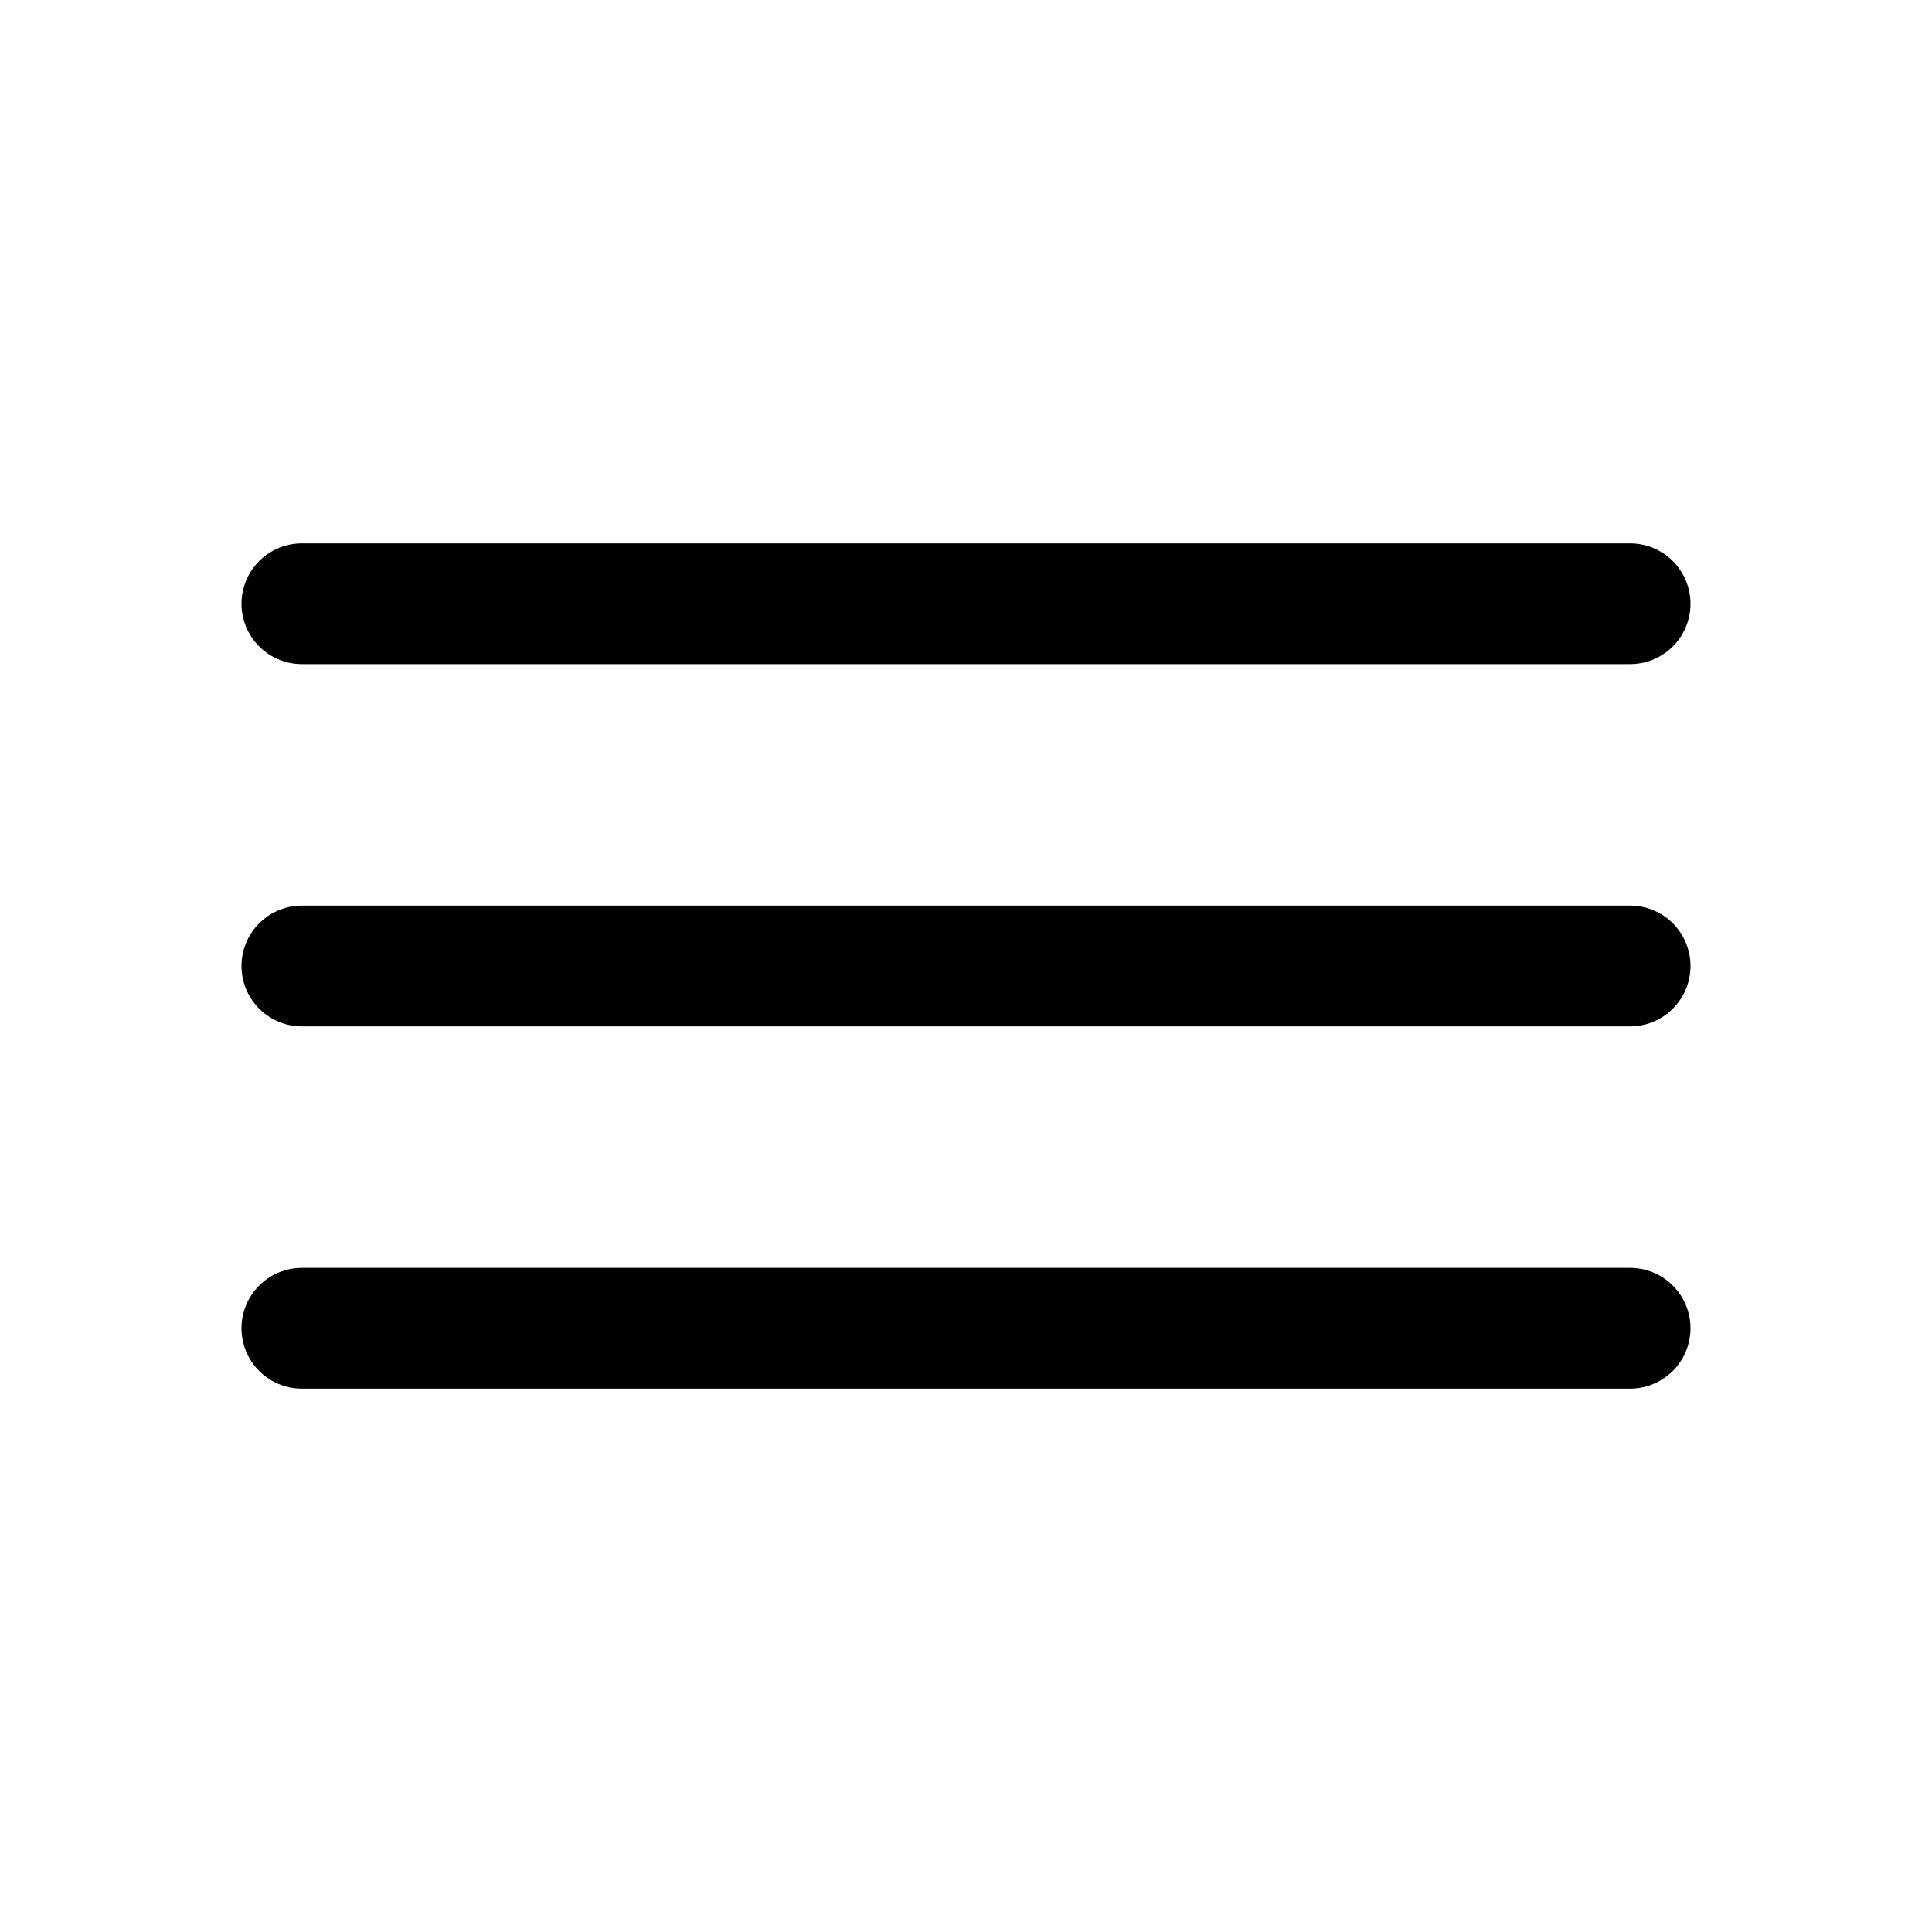
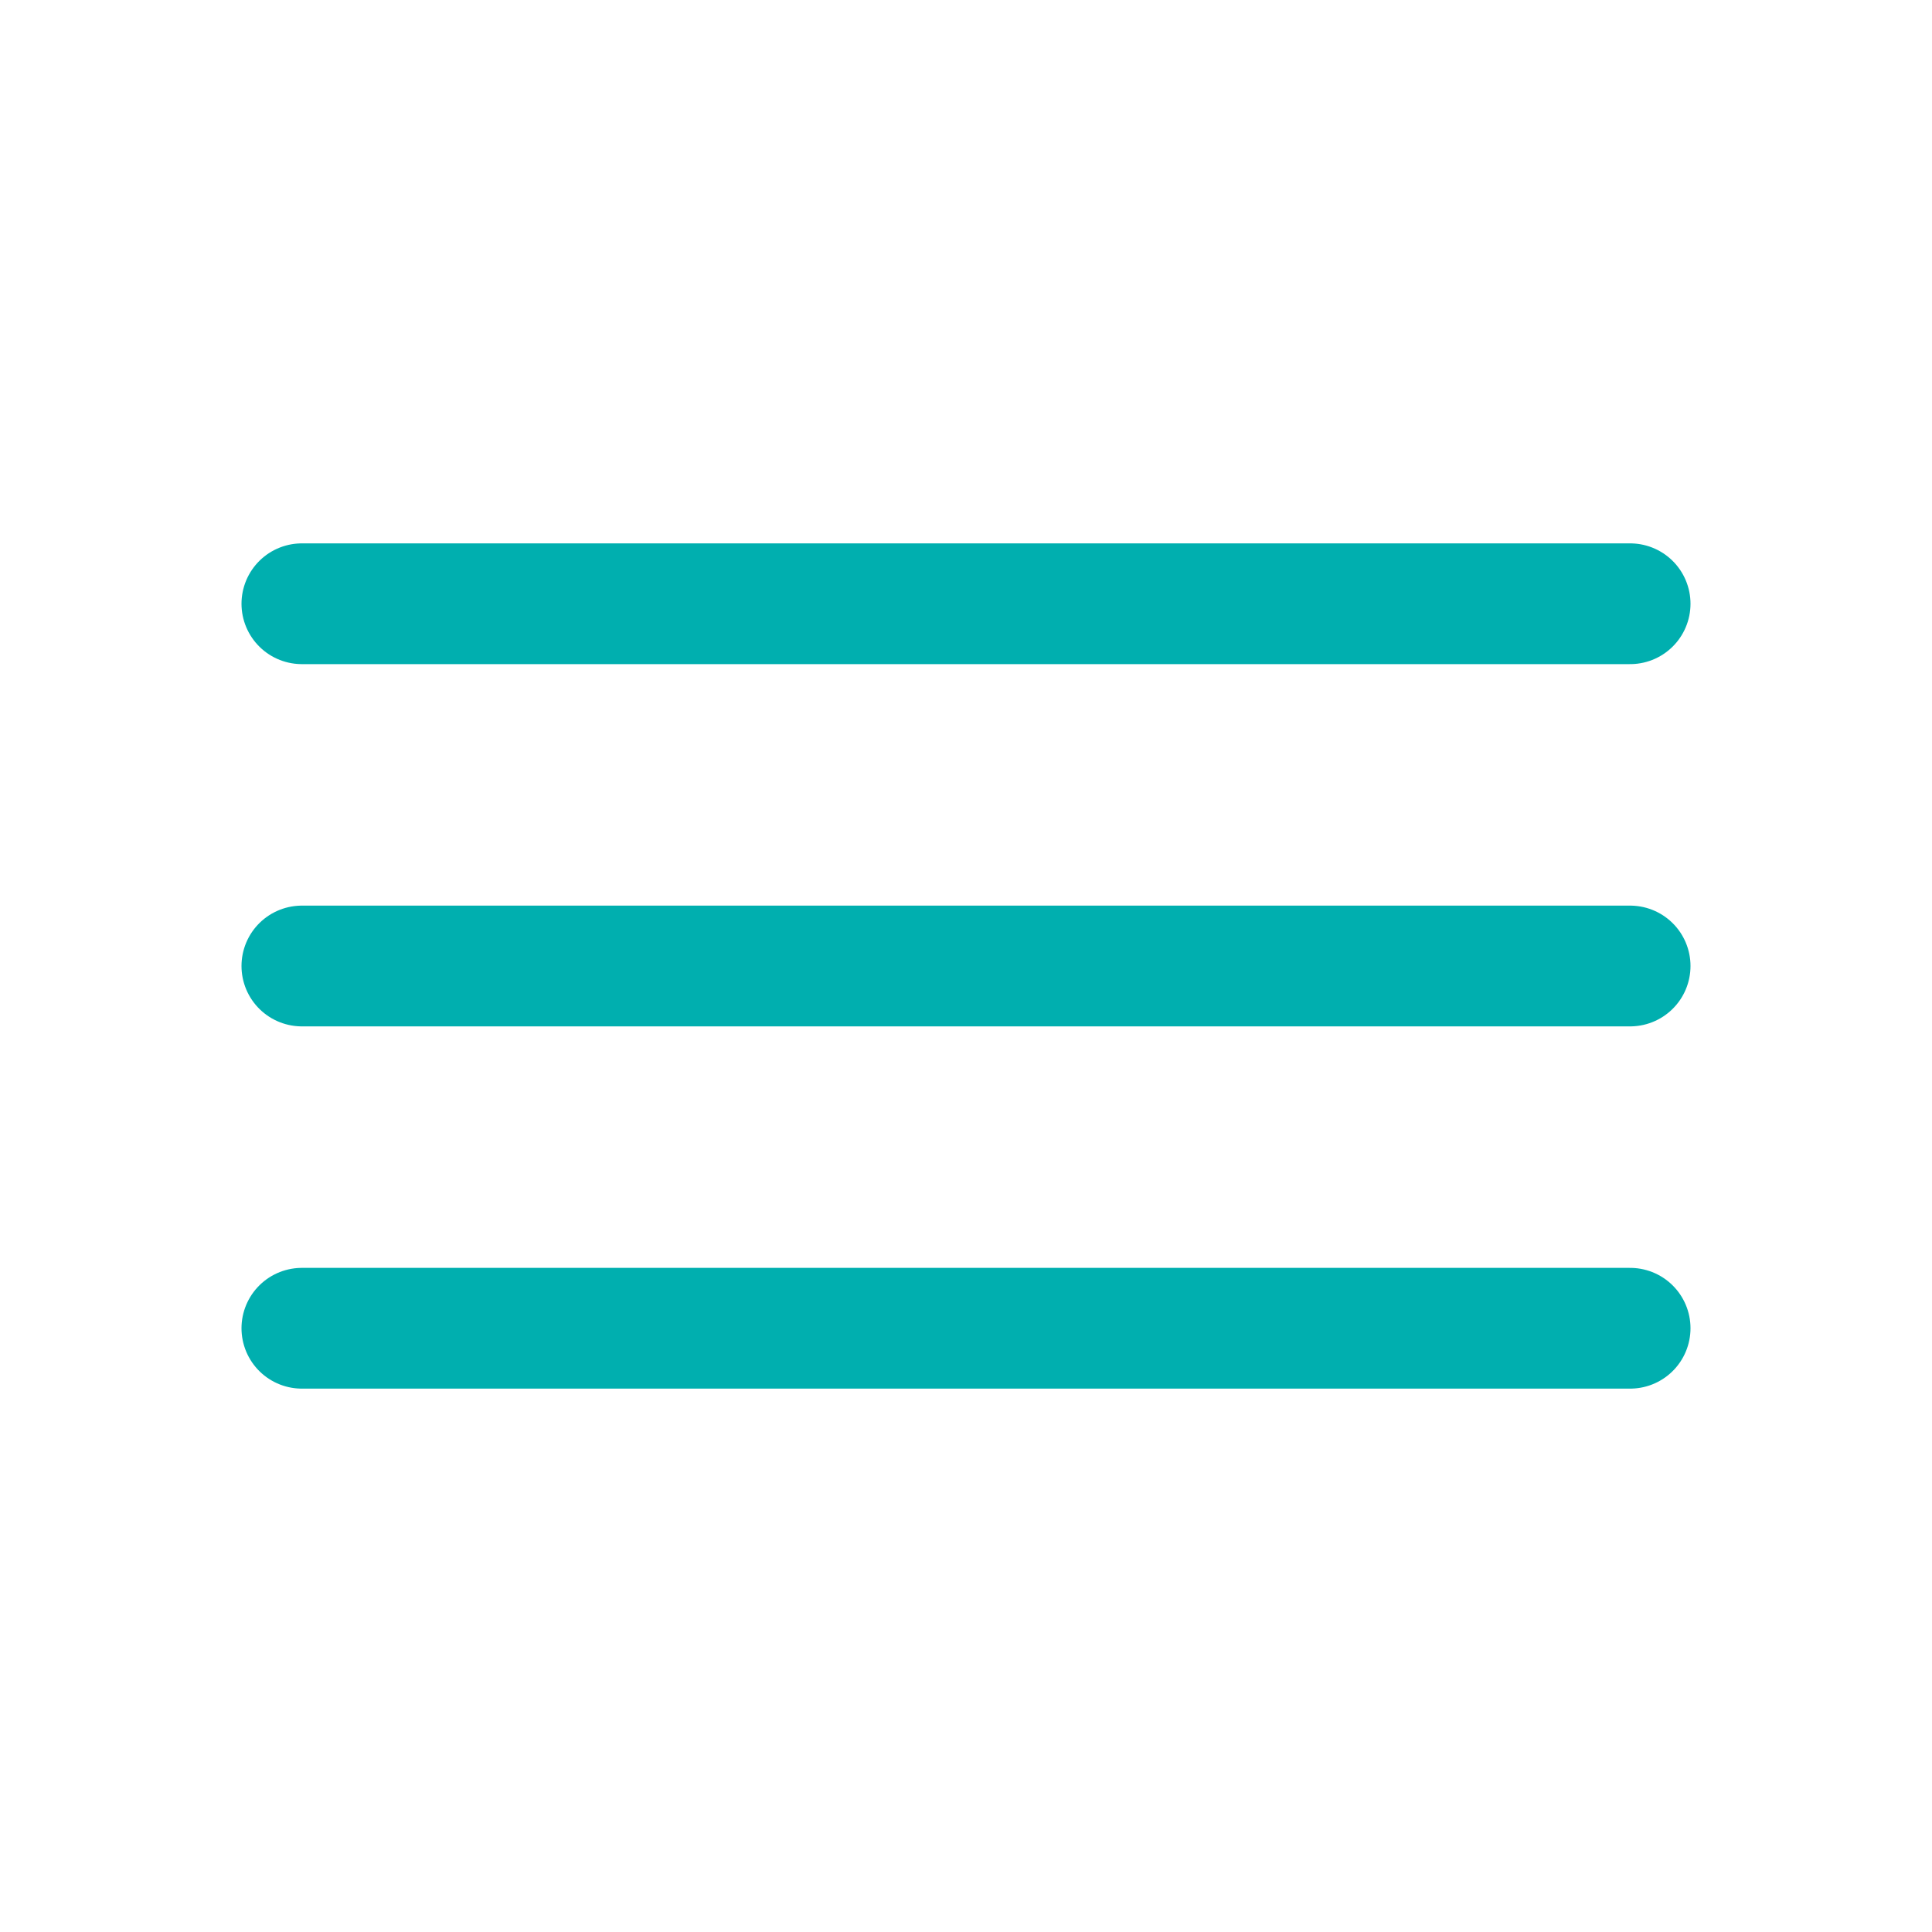
- <svg xmlns="http://www.w3.org/2000/svg" class="ionicon" viewBox="0 0 512 512">
-   <path fill="none" stroke="currentColor" stroke-linecap="round" stroke-miterlimit="10" stroke-width="32" d="M80 160h352M80 256h352M80 352h352" />
+ <svg xmlns="http://www.w3.org/2000/svg" version="1.1" id="Layer_1" x="0px" y="0px" viewBox="0 0 512 512" style="enable-background:new 0 0 512 512;" xml:space="preserve">
+   <style type="text/css">
+ 	.st0{fill:none;stroke:#00AFAF;stroke-width:32;stroke-linecap:round;stroke-miterlimit:10;}
+ </style>
+   <path class="st0" d="M80,160h352 M80,256h352 M80,352h352" />
</svg>
